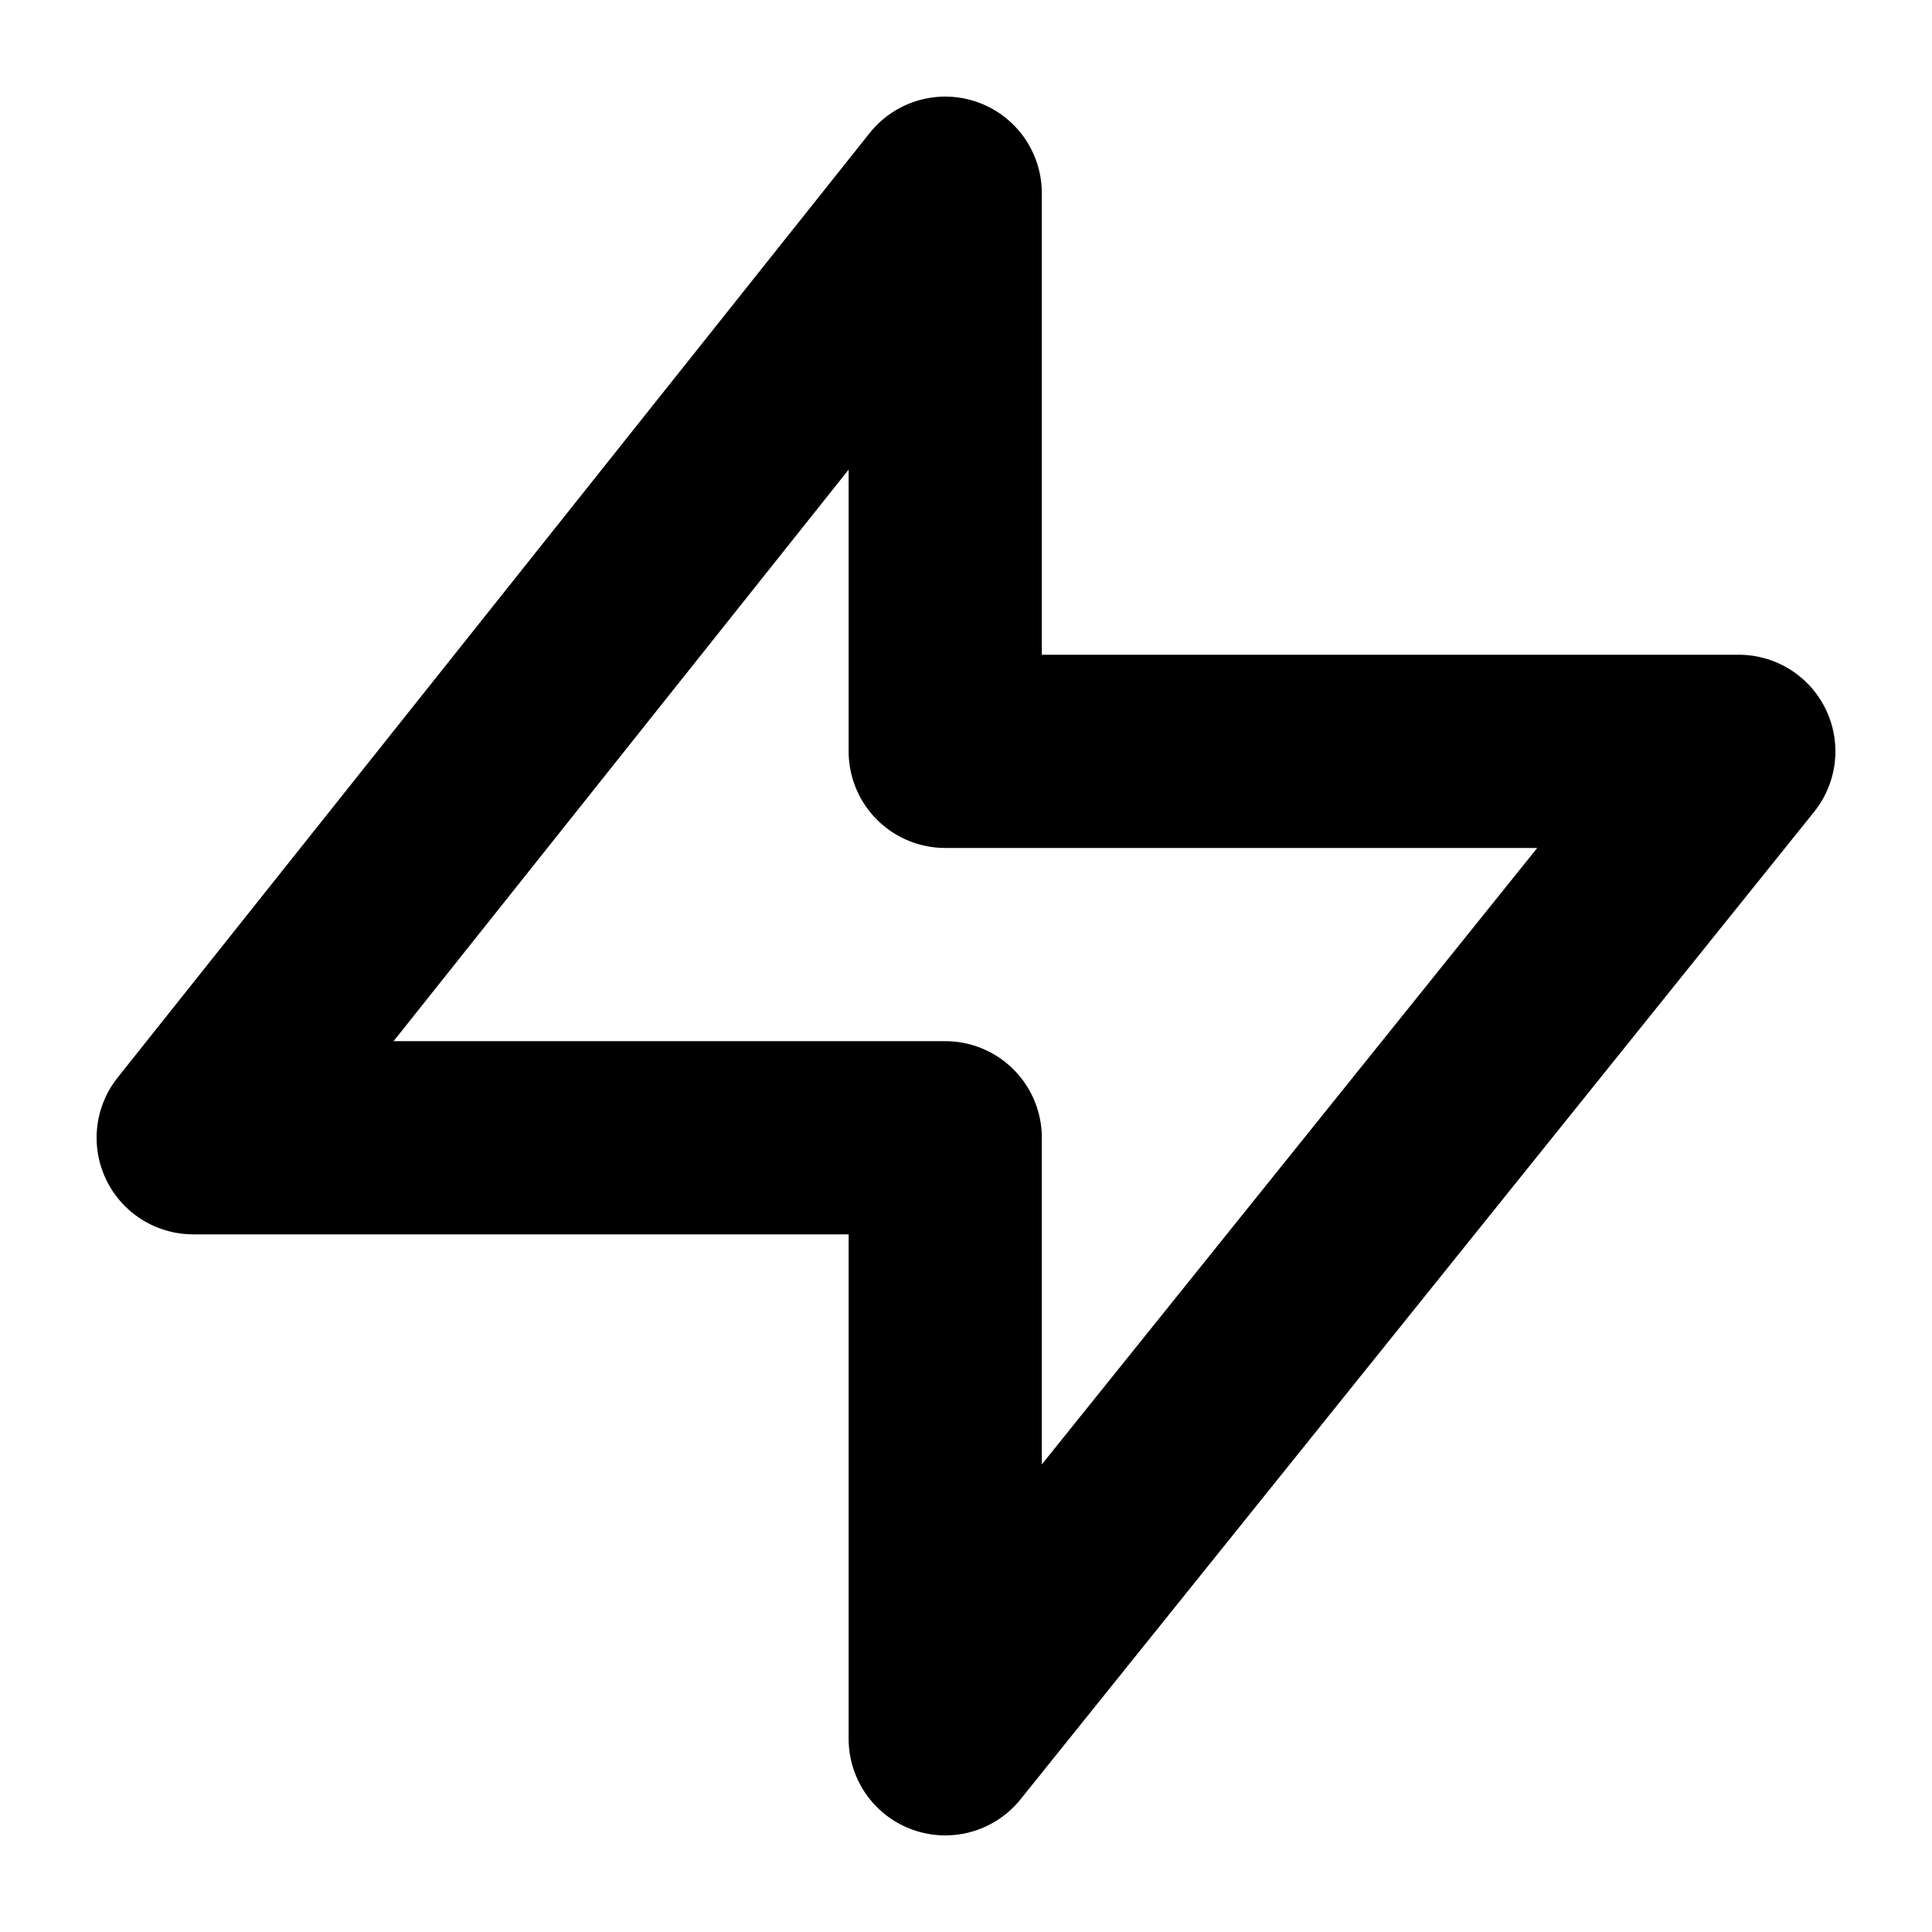
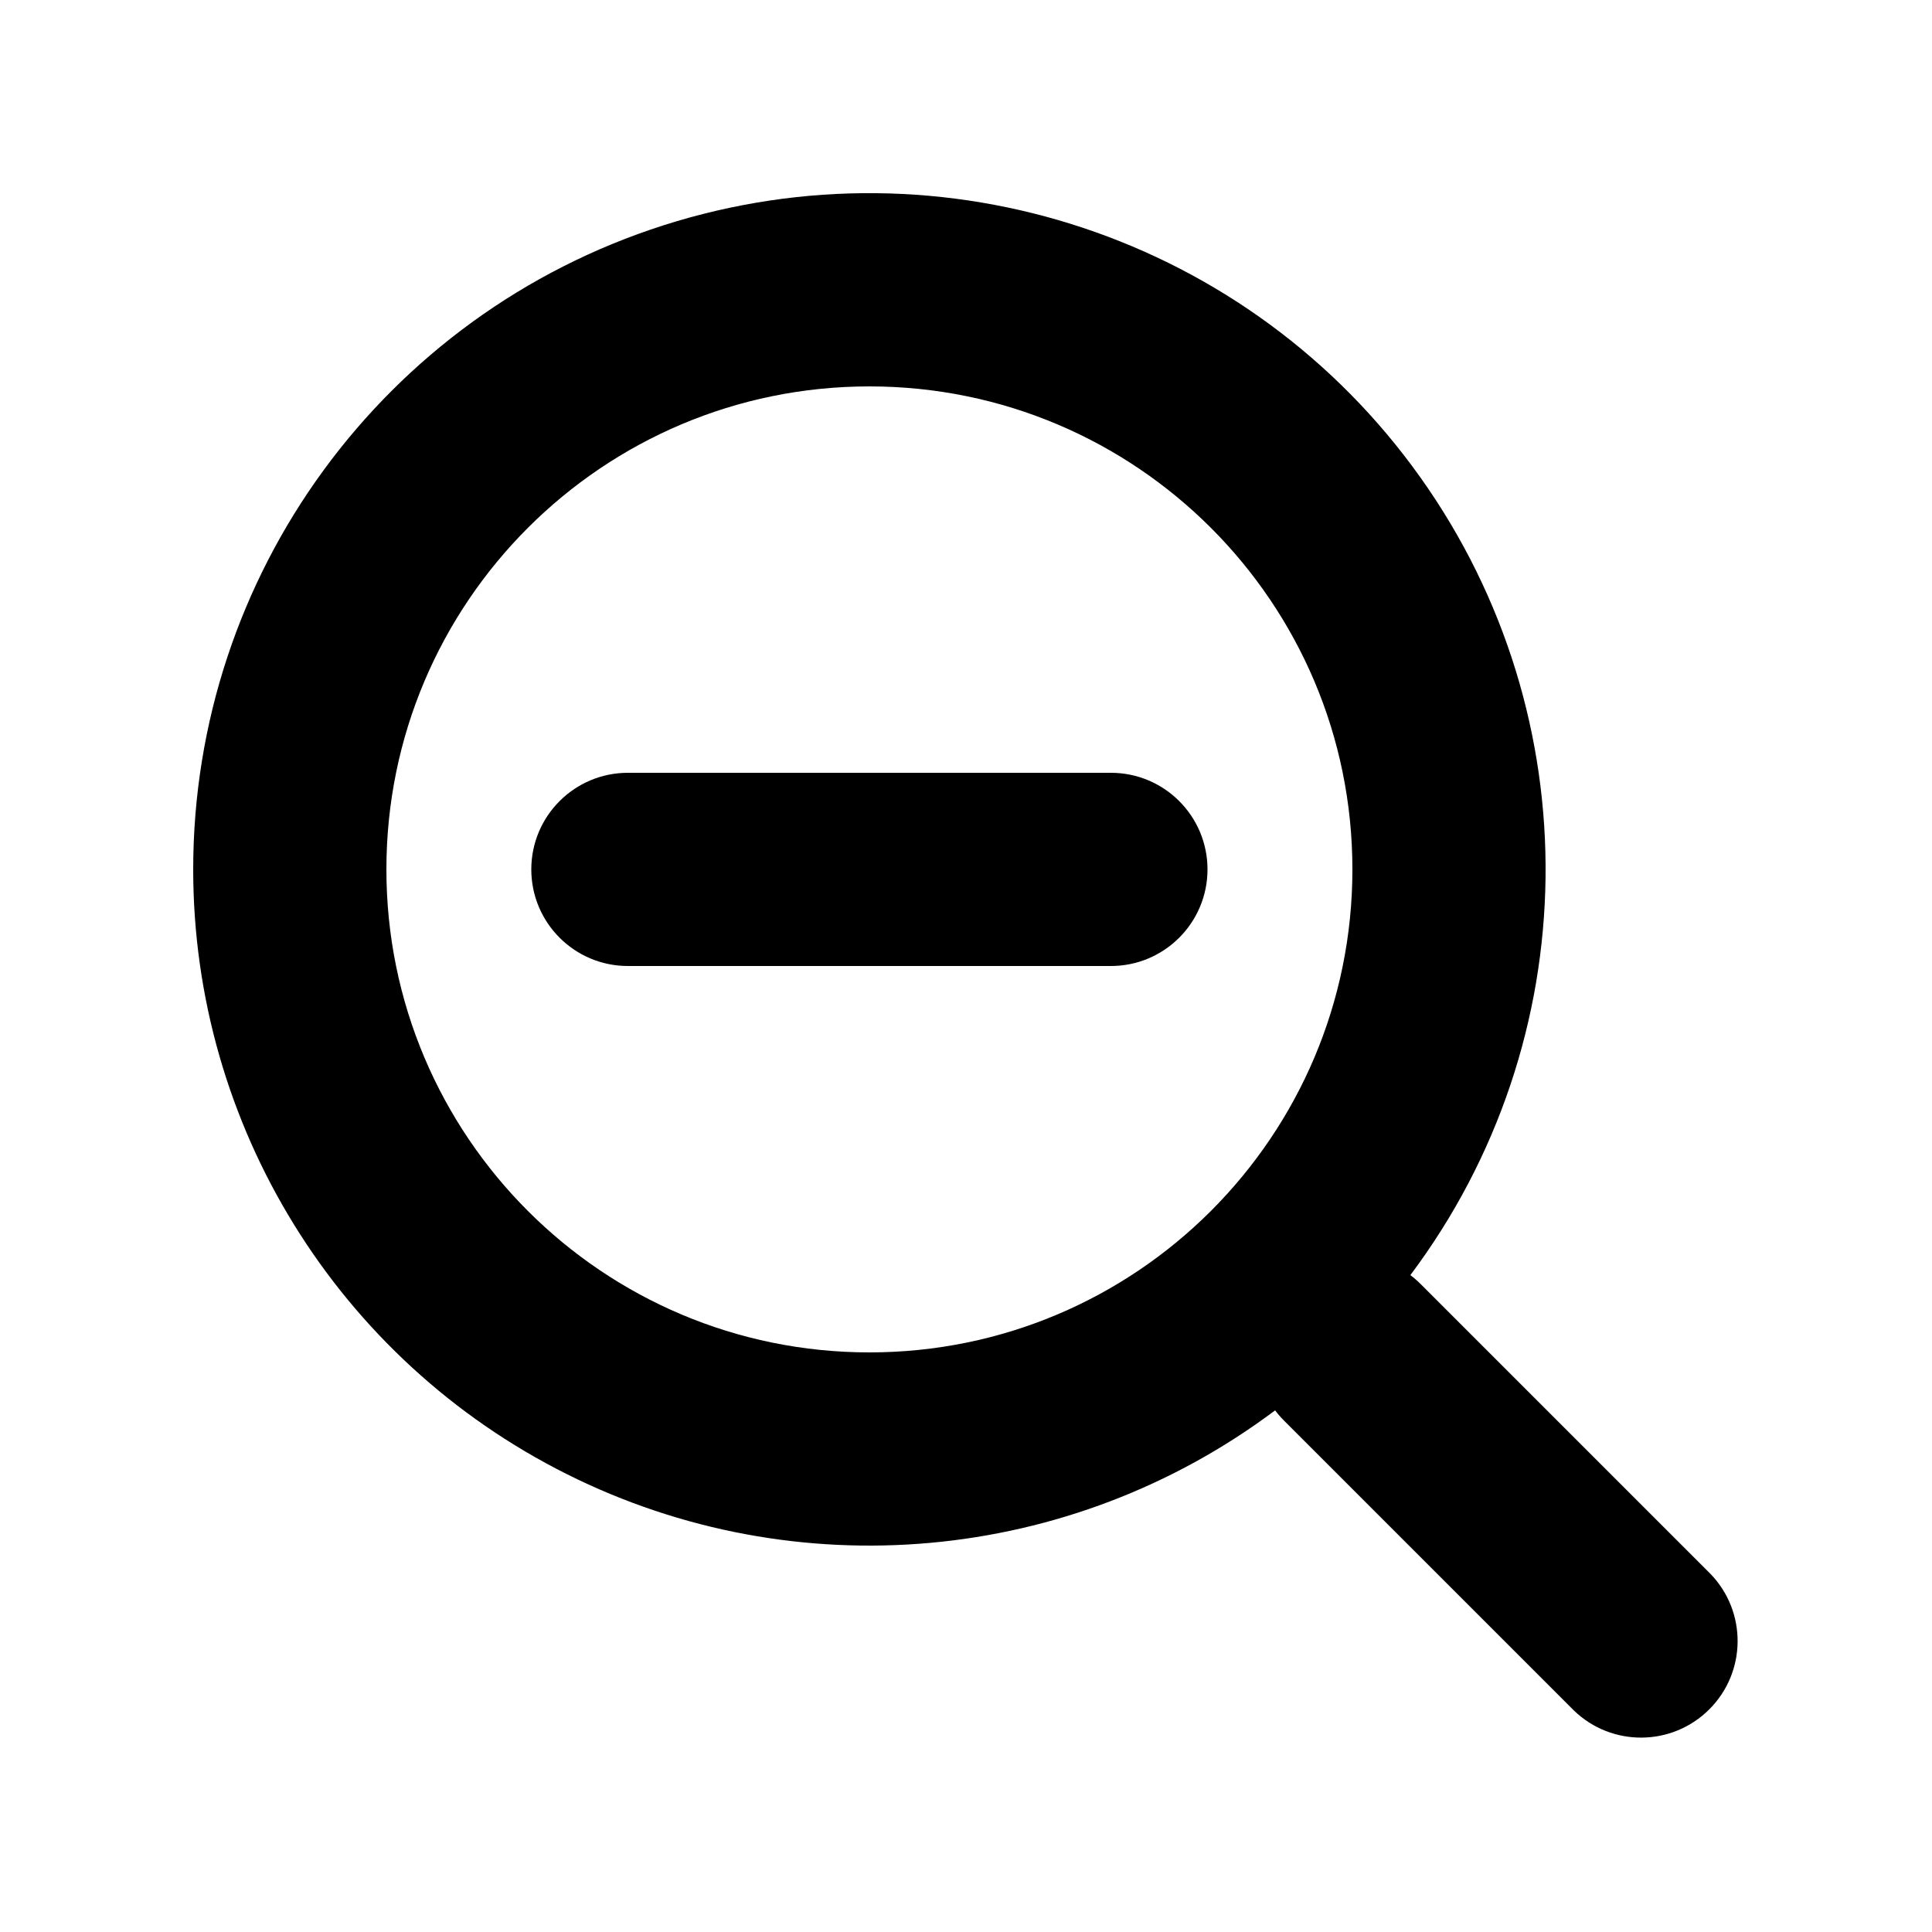
<svg xmlns="http://www.w3.org/2000/svg" width="20" height="20" fill="none" viewBox="0 0 20 20">
-   <path stroke="currentColor" stroke-linecap="round" stroke-linejoin="round" stroke-width="2" d="M2 11.778L9.785 2v5.778H18L9.785 18v-6.222H2z" />
+   <path fill="currentColor" fill-rule="evenodd" d="M9 4a5 5 0 100 10A5 5 0 009 4zM2 9a7 7 0 1112.6 4.2.999.999 0 01.107.093l3 3a1 1 0 01-1.414 1.414l-3-3a.999.999 0 01-.093-.107A7 7 0 012 9zm10.5 0a1 1 0 00-1-1h-5a1 1 0 100 2h5a1 1 0 001-1z" />
</svg>
